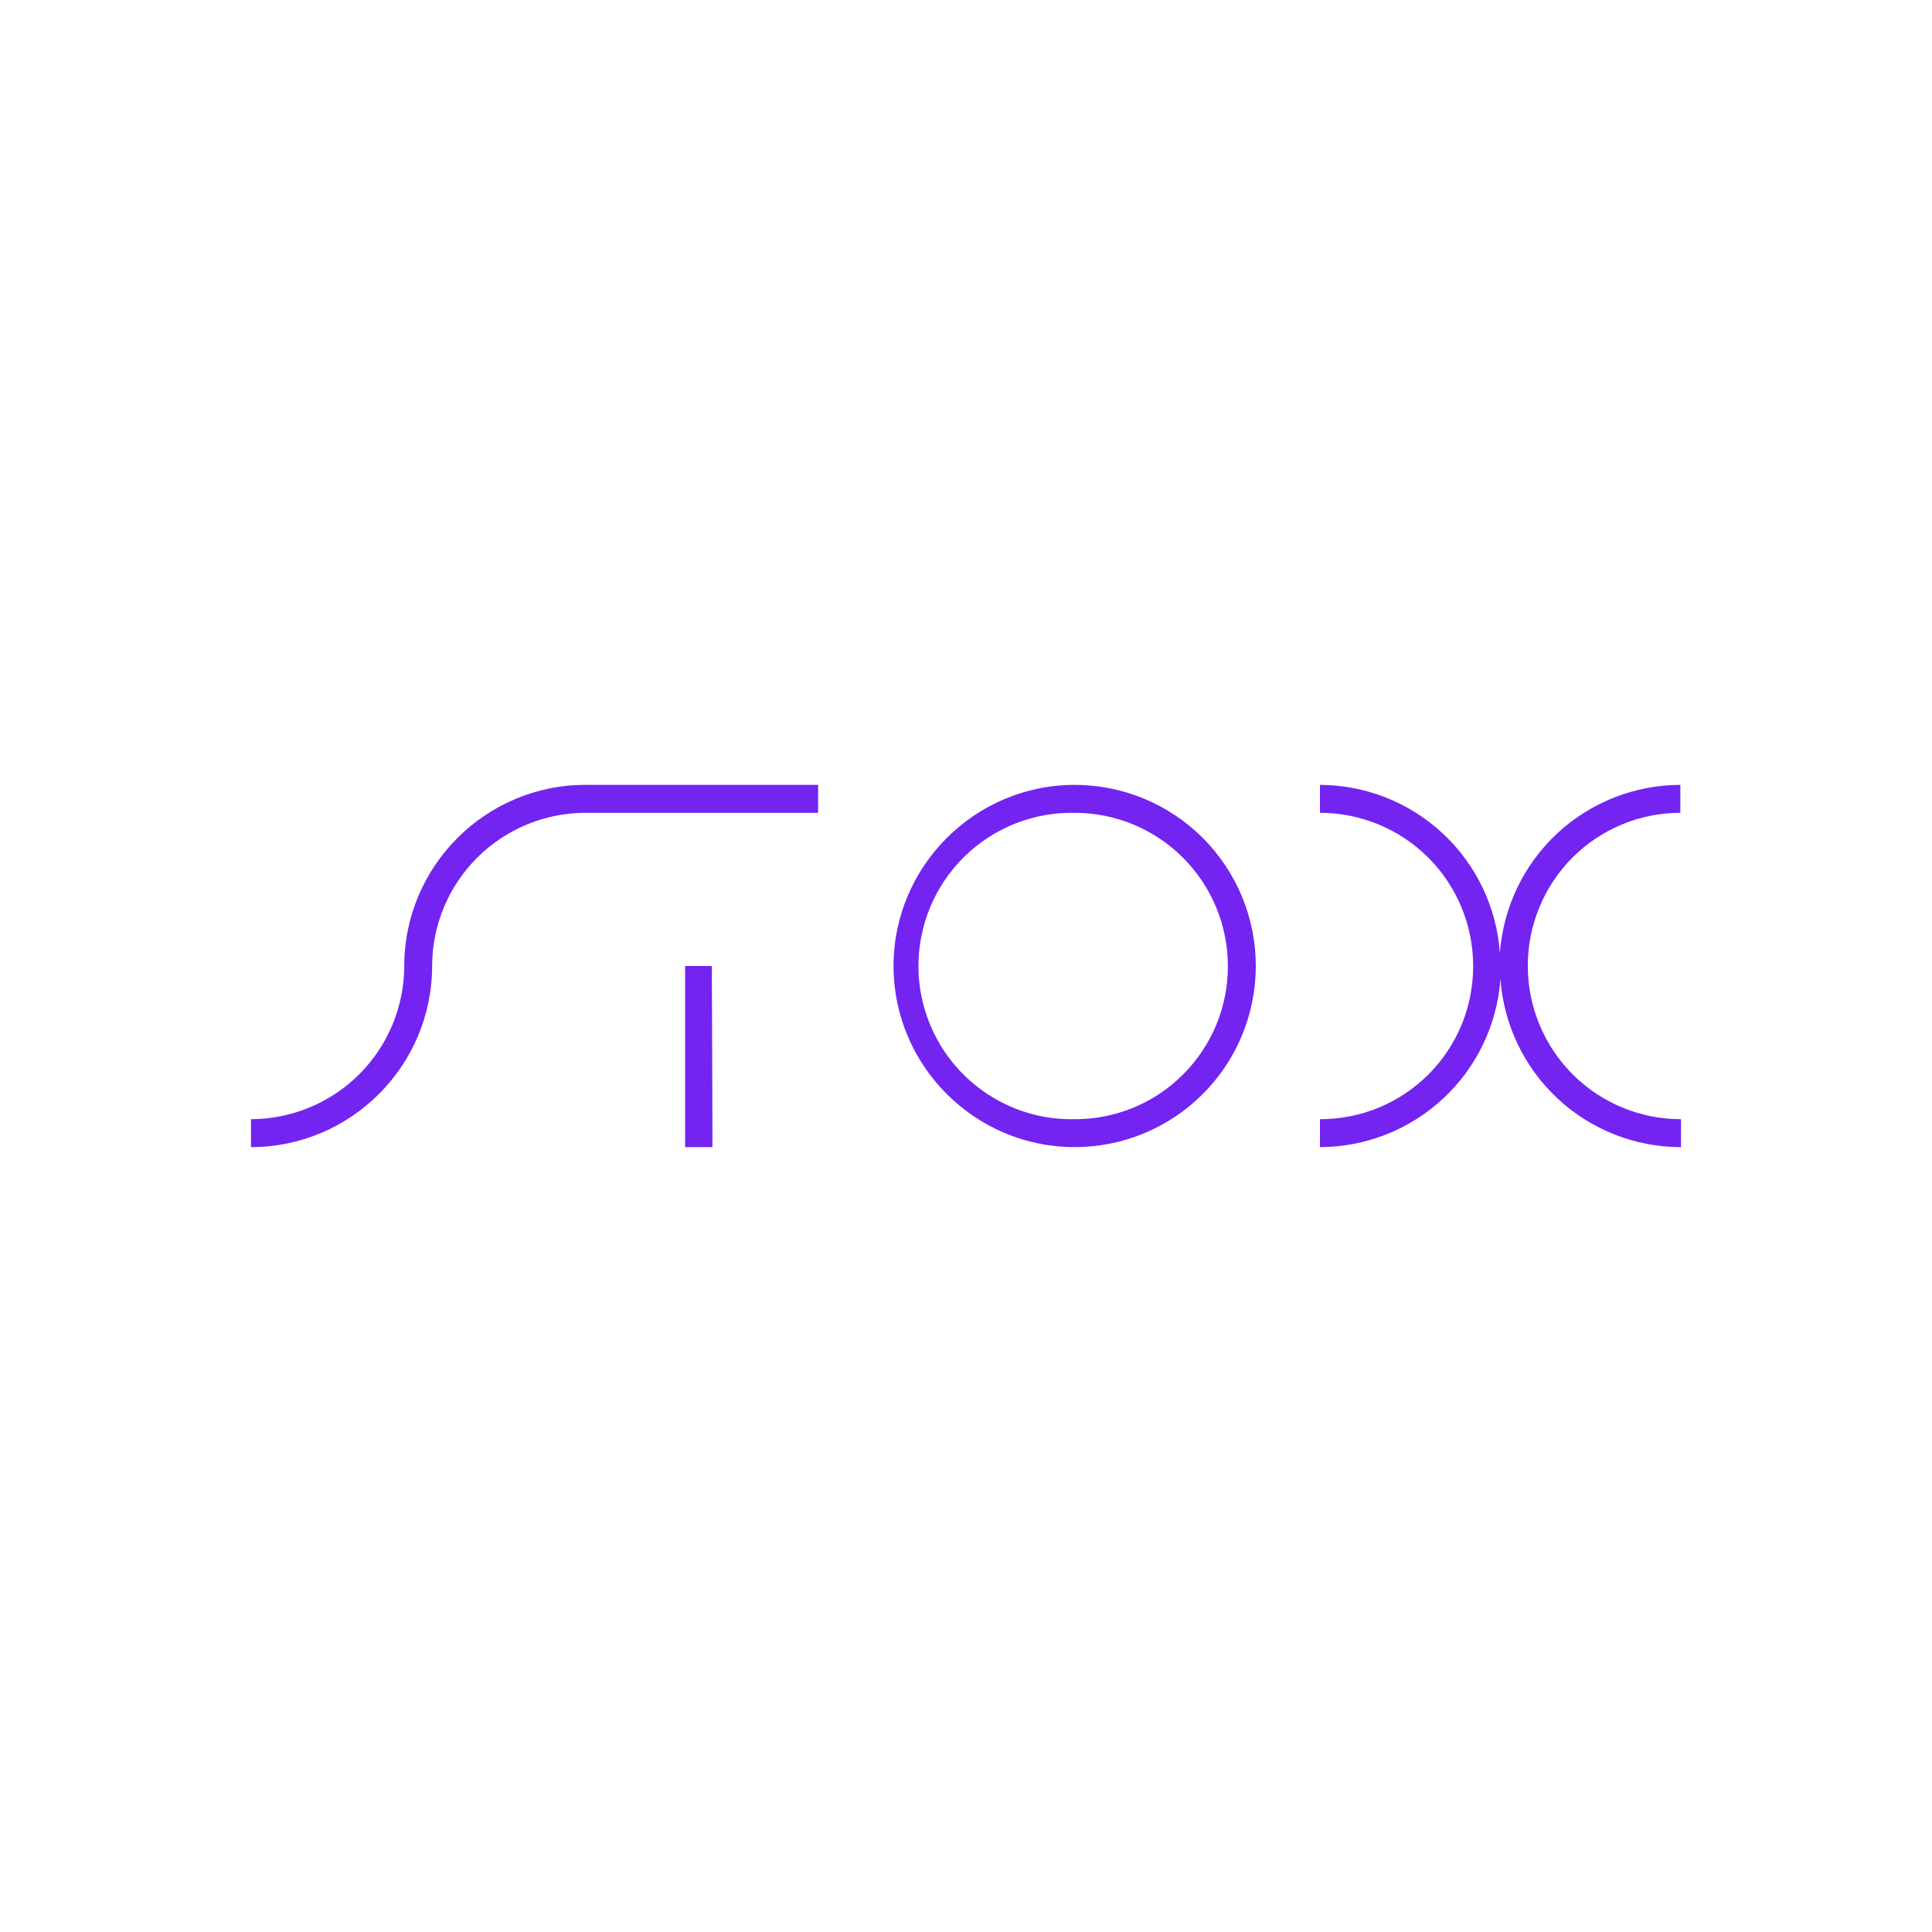
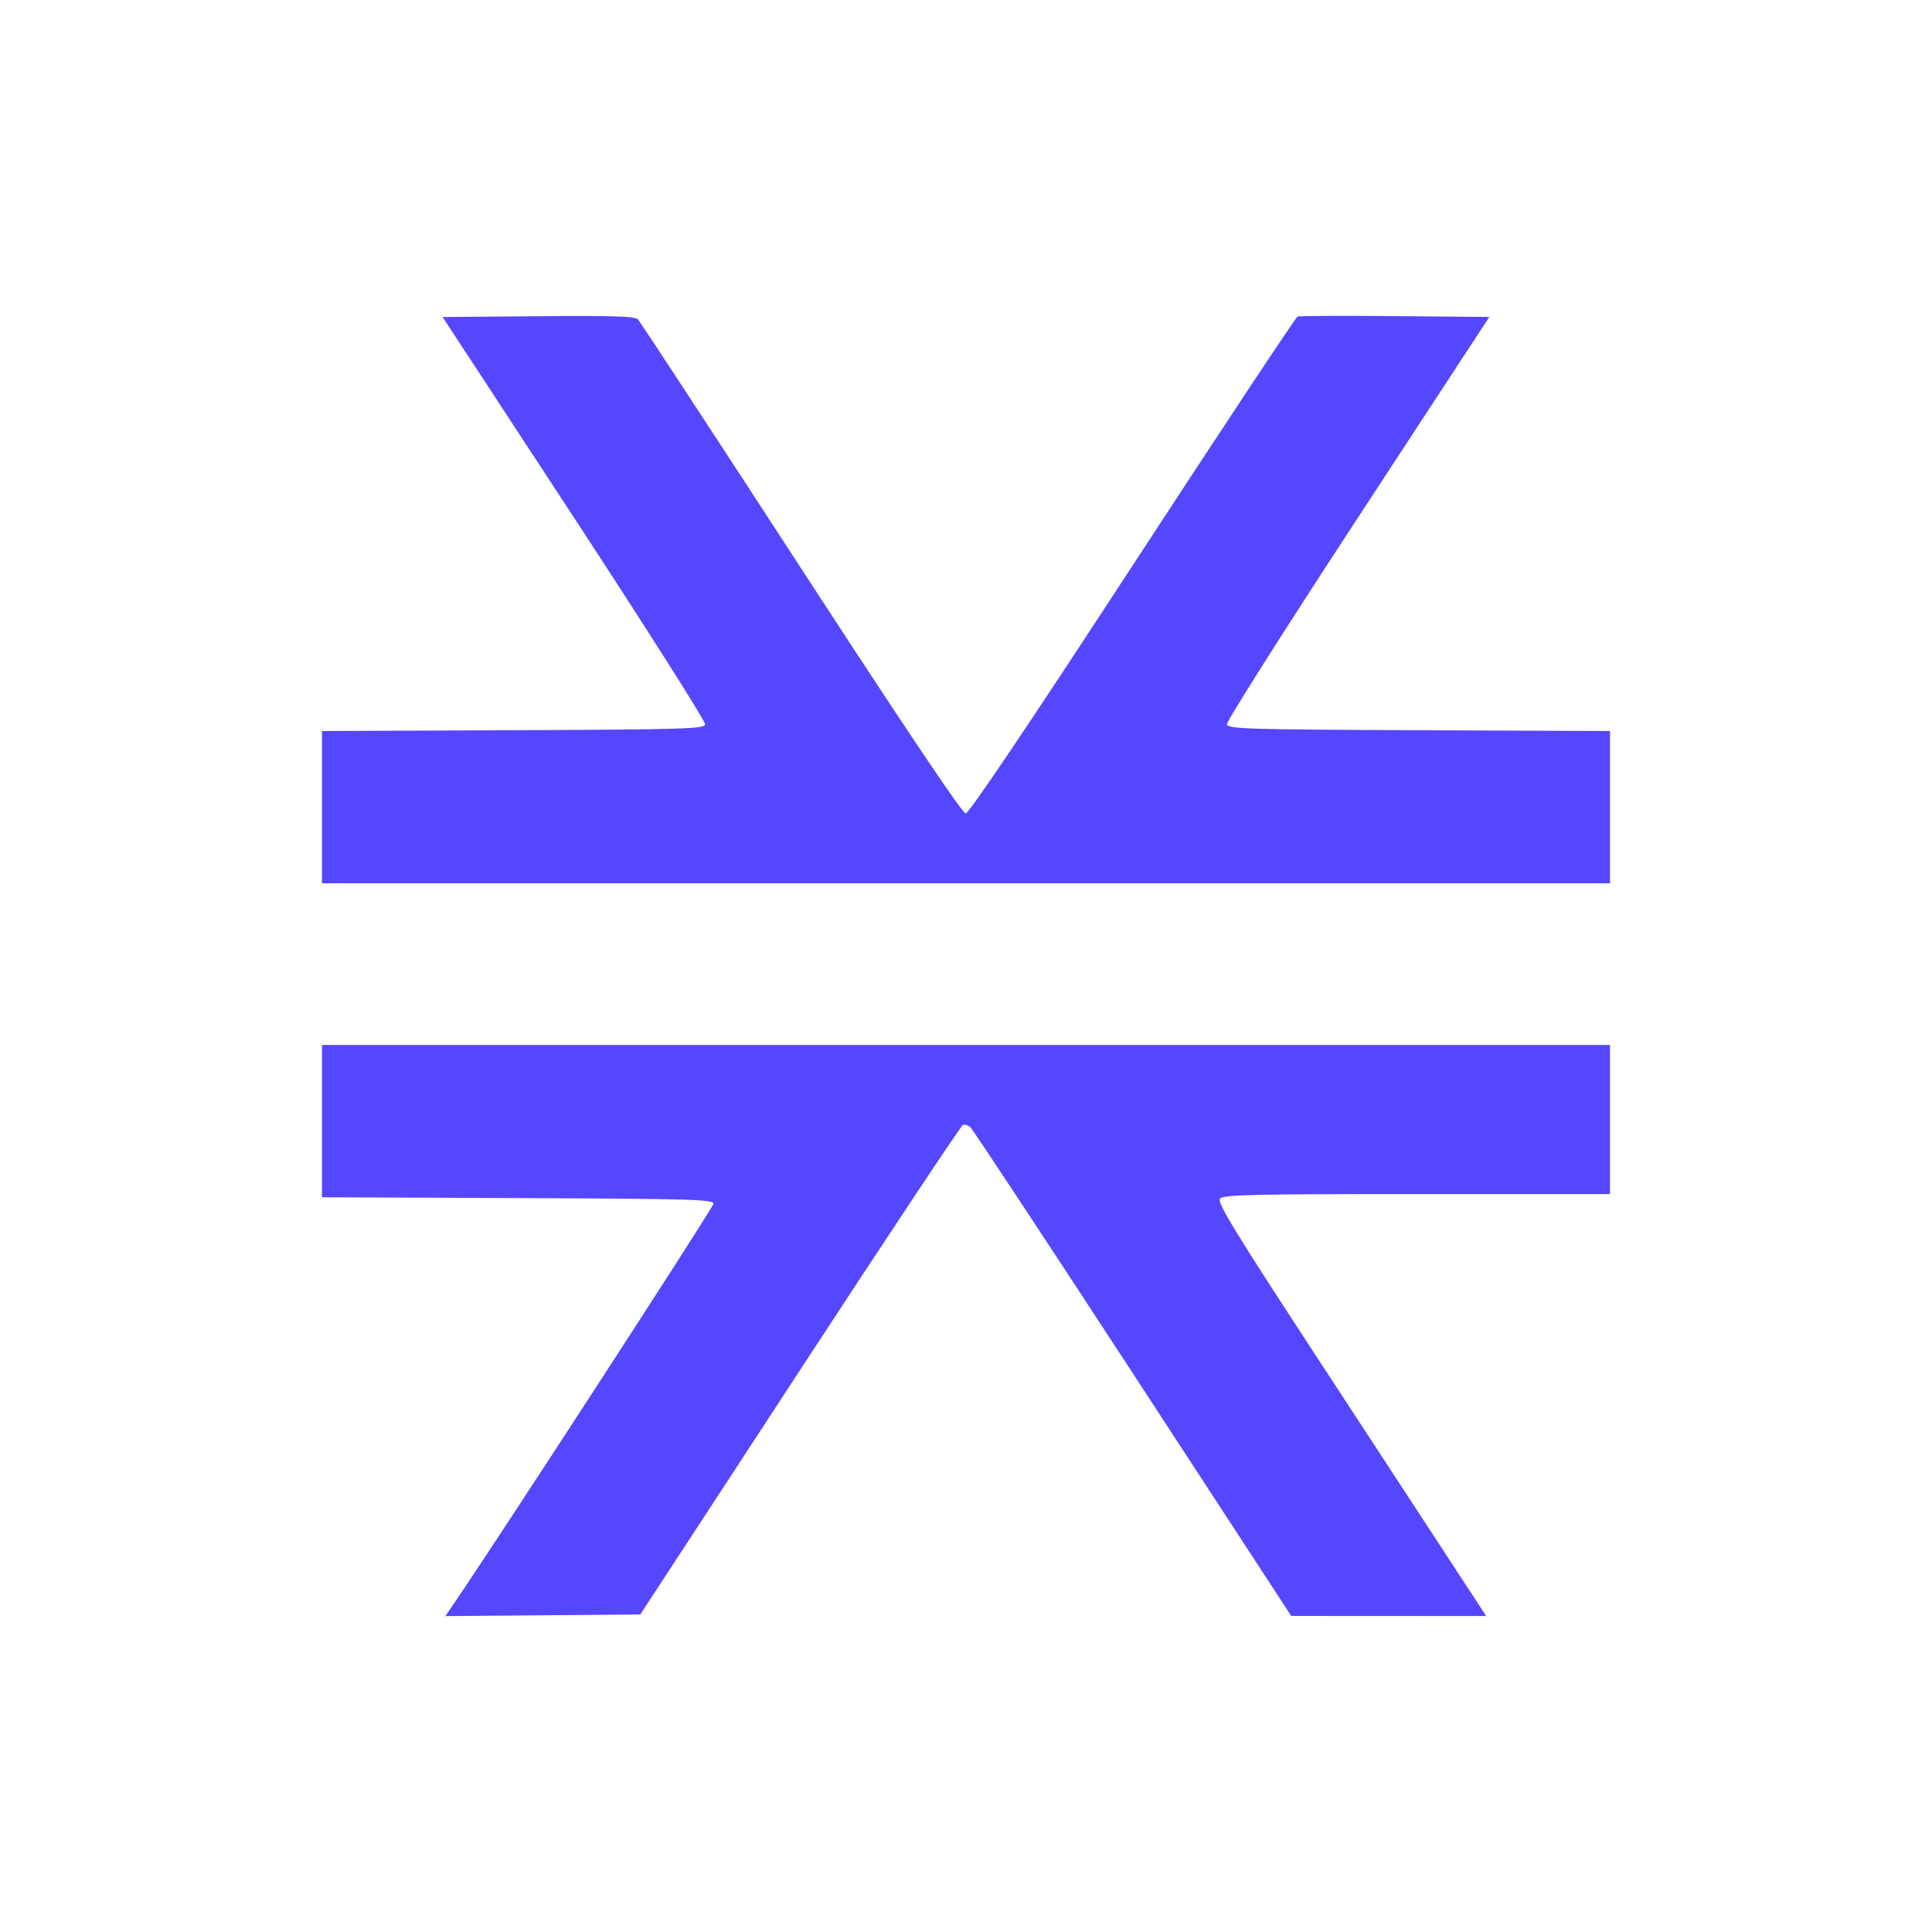
<svg xmlns="http://www.w3.org/2000/svg" width="24" height="24" viewBox="0 0 24 24" fill="none">
-   <path d="M20.874 10.097V9.75C20.306 9.751 19.759 9.967 19.343 10.354C18.928 10.741 18.674 11.271 18.632 11.838C18.592 11.272 18.339 10.742 17.924 10.355C17.51 9.968 16.964 9.752 16.397 9.75V10.097C16.902 10.097 17.386 10.297 17.743 10.654C18.1 11.011 18.3 11.495 18.3 12C18.301 12.25 18.252 12.498 18.157 12.729C18.061 12.96 17.921 13.171 17.744 13.348C17.567 13.524 17.357 13.665 17.126 13.76C16.895 13.855 16.647 13.904 16.397 13.903V14.25C16.965 14.249 17.512 14.033 17.928 13.646C18.344 13.259 18.598 12.729 18.639 12.162C18.68 12.729 18.934 13.26 19.35 13.647C19.766 14.035 20.313 14.25 20.882 14.25V13.903C20.377 13.903 19.893 13.703 19.536 13.346C19.18 12.989 18.979 12.505 18.979 12C18.978 11.751 19.027 11.503 19.122 11.273C19.216 11.042 19.356 10.832 19.532 10.655C19.708 10.478 19.917 10.338 20.148 10.242C20.378 10.146 20.625 10.097 20.874 10.097ZM8.85 14.25V13.992L8.843 12H8.511V14.25H8.85ZM13.35 9.75C12.111 9.75 11.1 10.761 11.1 12C11.1 13.239 12.111 14.25 13.35 14.25C13.947 14.25 14.519 14.013 14.941 13.591C15.363 13.169 15.6 12.597 15.6 12C15.6 11.403 15.363 10.831 14.941 10.409C14.519 9.987 13.947 9.75 13.35 9.75ZM13.35 13.903C13.097 13.909 12.846 13.863 12.61 13.77C12.375 13.676 12.161 13.537 11.98 13.36C11.799 13.182 11.656 12.971 11.558 12.738C11.46 12.504 11.409 12.254 11.409 12C11.409 11.747 11.46 11.497 11.558 11.263C11.656 11.03 11.799 10.818 11.98 10.641C12.161 10.464 12.375 10.325 12.61 10.231C12.846 10.138 13.097 10.092 13.35 10.097C13.855 10.097 14.339 10.298 14.696 10.655C15.052 11.012 15.253 11.495 15.253 12C15.254 12.25 15.205 12.498 15.11 12.729C15.014 12.96 14.874 13.17 14.697 13.347C14.521 13.524 14.311 13.664 14.079 13.76C13.848 13.855 13.601 13.904 13.35 13.903ZM7.272 9.75C6.032 9.75 5.022 10.761 5.022 12C5.02 12.505 4.82 12.988 4.463 13.345C4.106 13.701 3.623 13.902 3.118 13.903V14.25C4.357 14.25 5.368 13.239 5.368 12C5.369 11.495 5.57 11.012 5.927 10.655C6.284 10.299 6.767 10.098 7.272 10.097H10.163V9.75H7.272Z" fill="#7324F0" />
+   <path d="m 5.647,19.908 c 0.557,-0.816 3.213,-4.907 3.216,-4.954 0.004,-0.054 -0.261,-0.062 -2.429,-0.071 L 4,14.873 v -0.946 -0.946 h 8 8 v 0.926 0.926 h -2.399 c -2.045,0 -2.406,0.008 -2.446,0.057 -0.039,0.047 0.184,0.411 1.224,2 0.699,1.069 1.454,2.222 1.677,2.564 l 0.406,0.621 -1.211,-6.5e-4 -1.211,-6.5e-4 -1.969,-3.016 c -1.083,-1.659 -1.991,-3.035 -2.018,-3.057 -0.027,-0.023 -0.068,-0.035 -0.091,-0.027 -0.023,0.008 -0.934,1.379 -2.025,3.048 l -1.983,3.034 -1.211,0.01 -1.211,0.01 z M 4,10.026 V 9.081 l 2.374,-0.01 c 2.126,-0.009 2.375,-0.017 2.386,-0.072 0.007,-0.034 -0.725,-1.187 -1.625,-2.562 l -1.637,-2.499 1.19,-0.01 c 0.92,-0.008 1.201,8.7e-4 1.237,0.039 0.025,0.027 0.938,1.42 2.027,3.094 1.278,1.965 2.003,3.044 2.044,3.044 0.041,-3.1e-4 0.79,-1.113 2.073,-3.079 1.105,-1.693 2.028,-3.085 2.05,-3.094 0.022,-0.009 0.567,-0.011 1.211,-0.005 l 1.171,0.01 -1.636,2.499 c -0.9,1.374 -1.631,2.527 -1.624,2.562 0.011,0.057 0.247,0.064 2.386,0.073 L 20,9.081 v 0.946 0.946 H 12 4 Z" fill="#5546FF" />
</svg>
